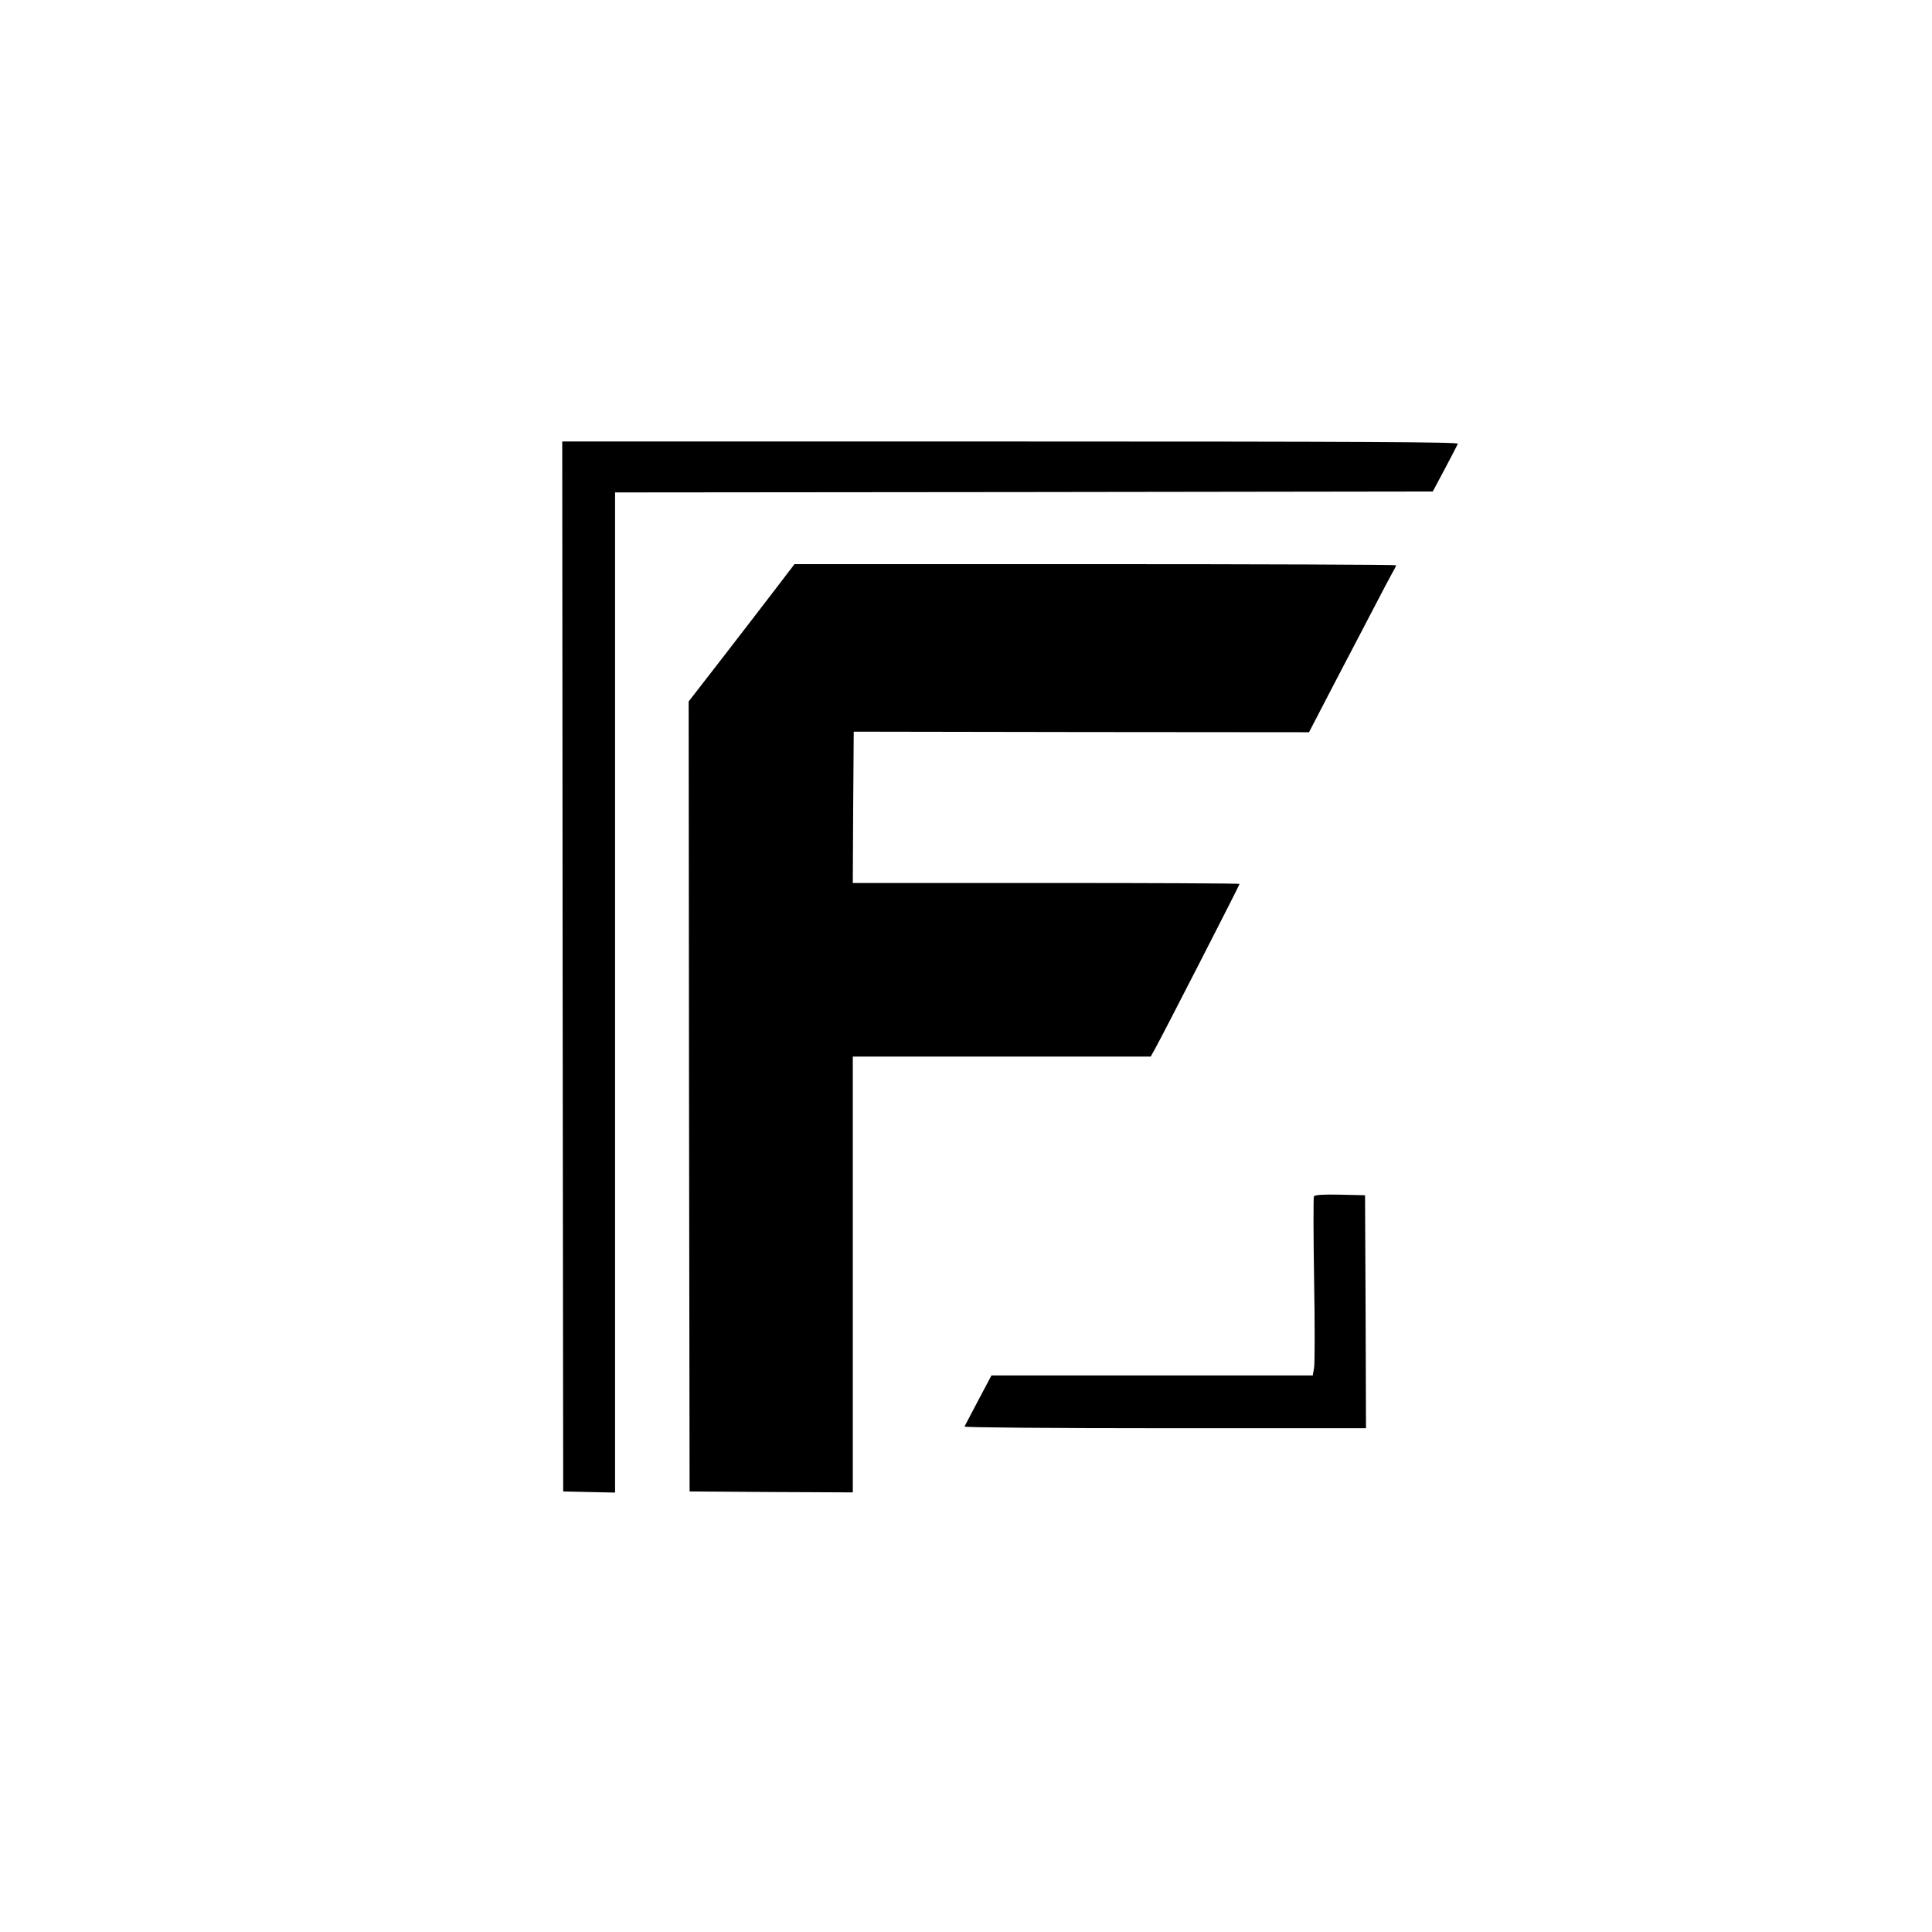
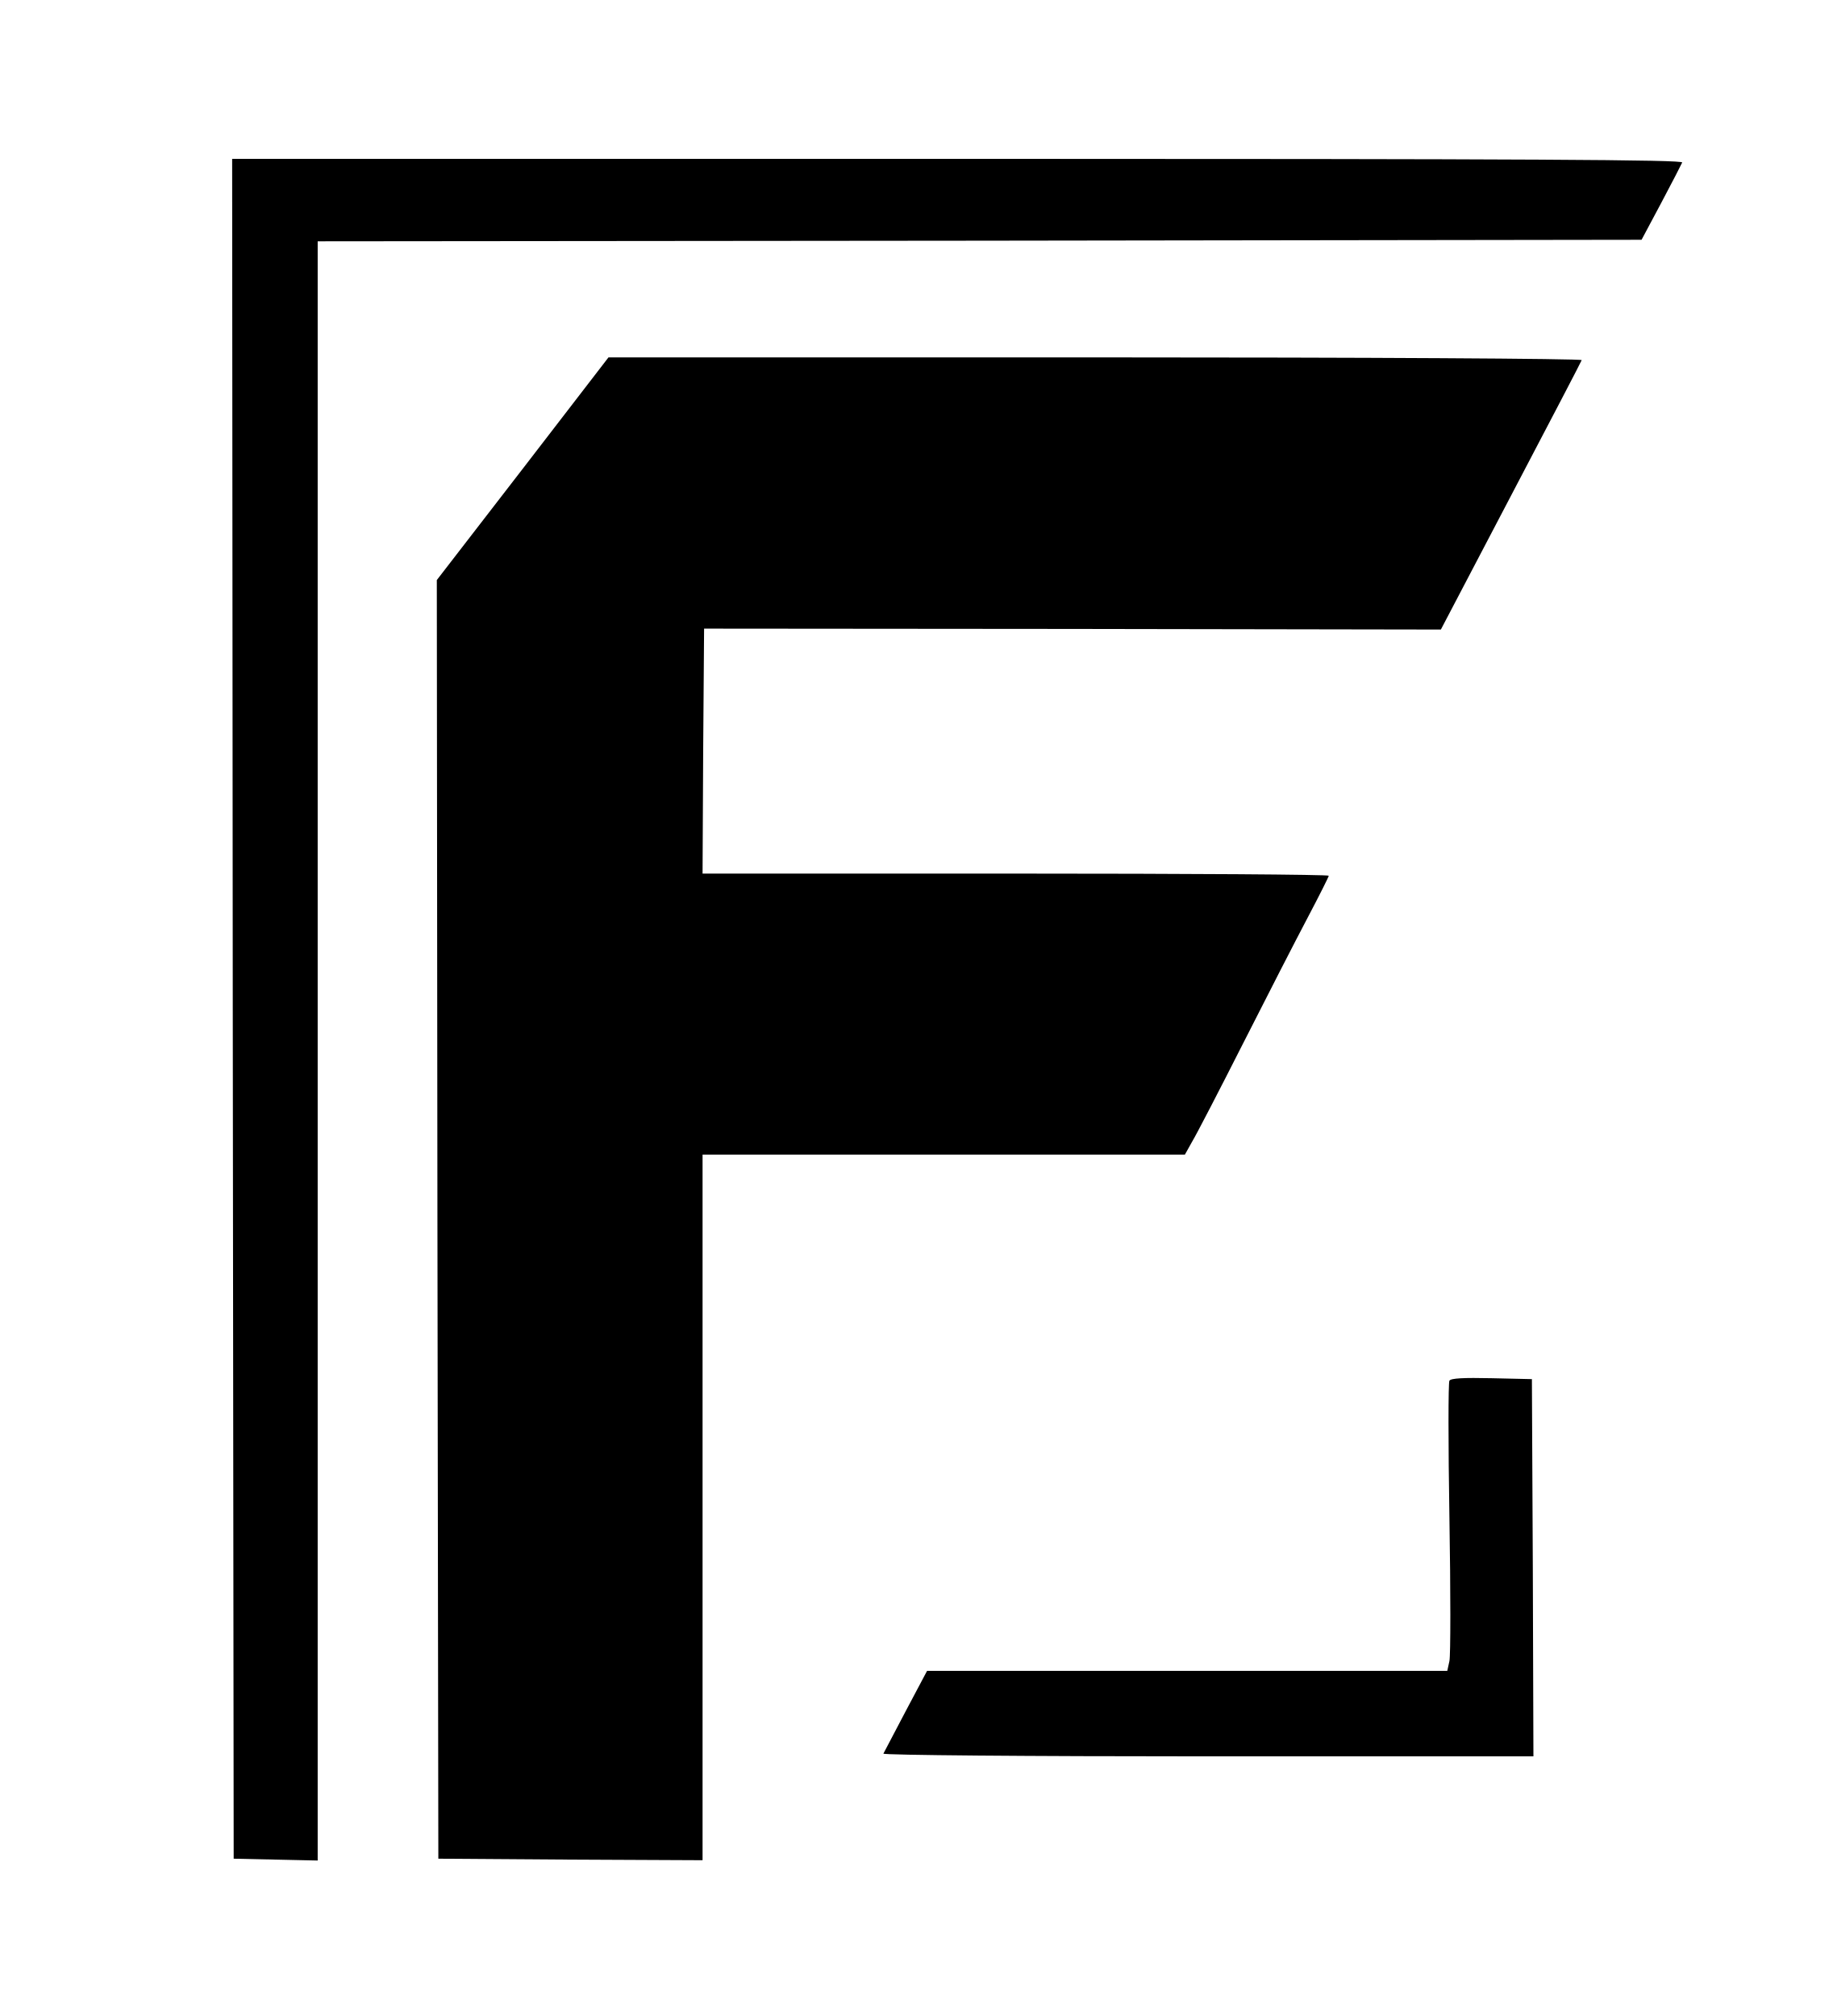
- <svg xmlns="http://www.w3.org/2000/svg" version="1.0" width="1024pt" height="1024pt" viewBox="0 0 1024 1024" preserveAspectRatio="xMidYMid meet">
-   <g transform="translate(0,1024) scale(0.1,-0.1)" fill="#000000" stroke="none">
-     <path d="M2982 5118 l3 -2783 138 -3 137 -3 0 2651 0 2650 2167 2 2167 3 64 120 c35 66 66 126 69 133 4 9 -474 12 -2371 12 l-2376 0 2 -2782z" />
-     <path d="M4114 7123 c-54 -71 -180 -234 -281 -365 l-183 -236 2 -2094 3 -2093 433 -3 432 -2 0 1155 0 1155 790 0 789 0 24 43 c33 58 447 866 447 872 0 3 -461 5 -1025 5 l-1025 0 2 401 3 401 1206 -2 1207 -1 147 283 c82 156 175 335 208 398 33 63 70 134 83 157 13 23 24 44 24 47 0 3 -717 6 -1594 6 l-1595 0 -97 -127z" />
-     <path d="M6964 3899 c-3 -6 -3 -204 1 -439 4 -235 4 -446 0 -469 l-7 -41 -851 0 -852 0 -70 -132 c-38 -72 -71 -135 -73 -139 -2 -5 473 -9 1062 -9 l1066 0 -2 618 -3 617 -132 3 c-90 2 -134 -1 -139 -9z" />
+ <svg xmlns="http://www.w3.org/2000/svg" version="1.0" width="600pt" height="660pt" viewBox="0 0 600 660" preserveAspectRatio="xMidYMid meet">
+   <g transform="translate(0,660) scale(0.1,-0.1)" fill="#000000" stroke="none">
+     <path d="M762 3298 l3 -2783 138 -3 137 -3 0 2651 0 2650 2167 2 2167 3 64 120 c35 66 66 126 69 133 4 9 -474 12 -2371 12 l-2376 0 2 -2782z" />
+     <path d="M1711 5065 l-281 -364 2 -2093 3 -2093 433 -3 432 -2 0 1155 0 1155 790 0 789 0 24 43 c14 23 89 168 167 322 78 154 173 339 211 411 38 72 69 134 69 137 0 4 -461 7 -1025 7 l-1025 0 2 401 3 401 1206 -1 1206 -2 229 437 c126 240 231 441 232 445 2 5 -702 9 -1591 9 l-1595 0 -281 -365z" />
+     <path d="M4745 2080 c-4 -7 -4 -208 0 -449 4 -240 4 -451 0 -469 l-7 -32 -851 0 -852 0 -70 -132 c-38 -72 -71 -135 -73 -139 -2 -5 473 -9 1062 -9 l1066 0 -2 618 -3 617 -132 3 c-91 2 -133 0 -138 -8z" />
  </g>
</svg>
